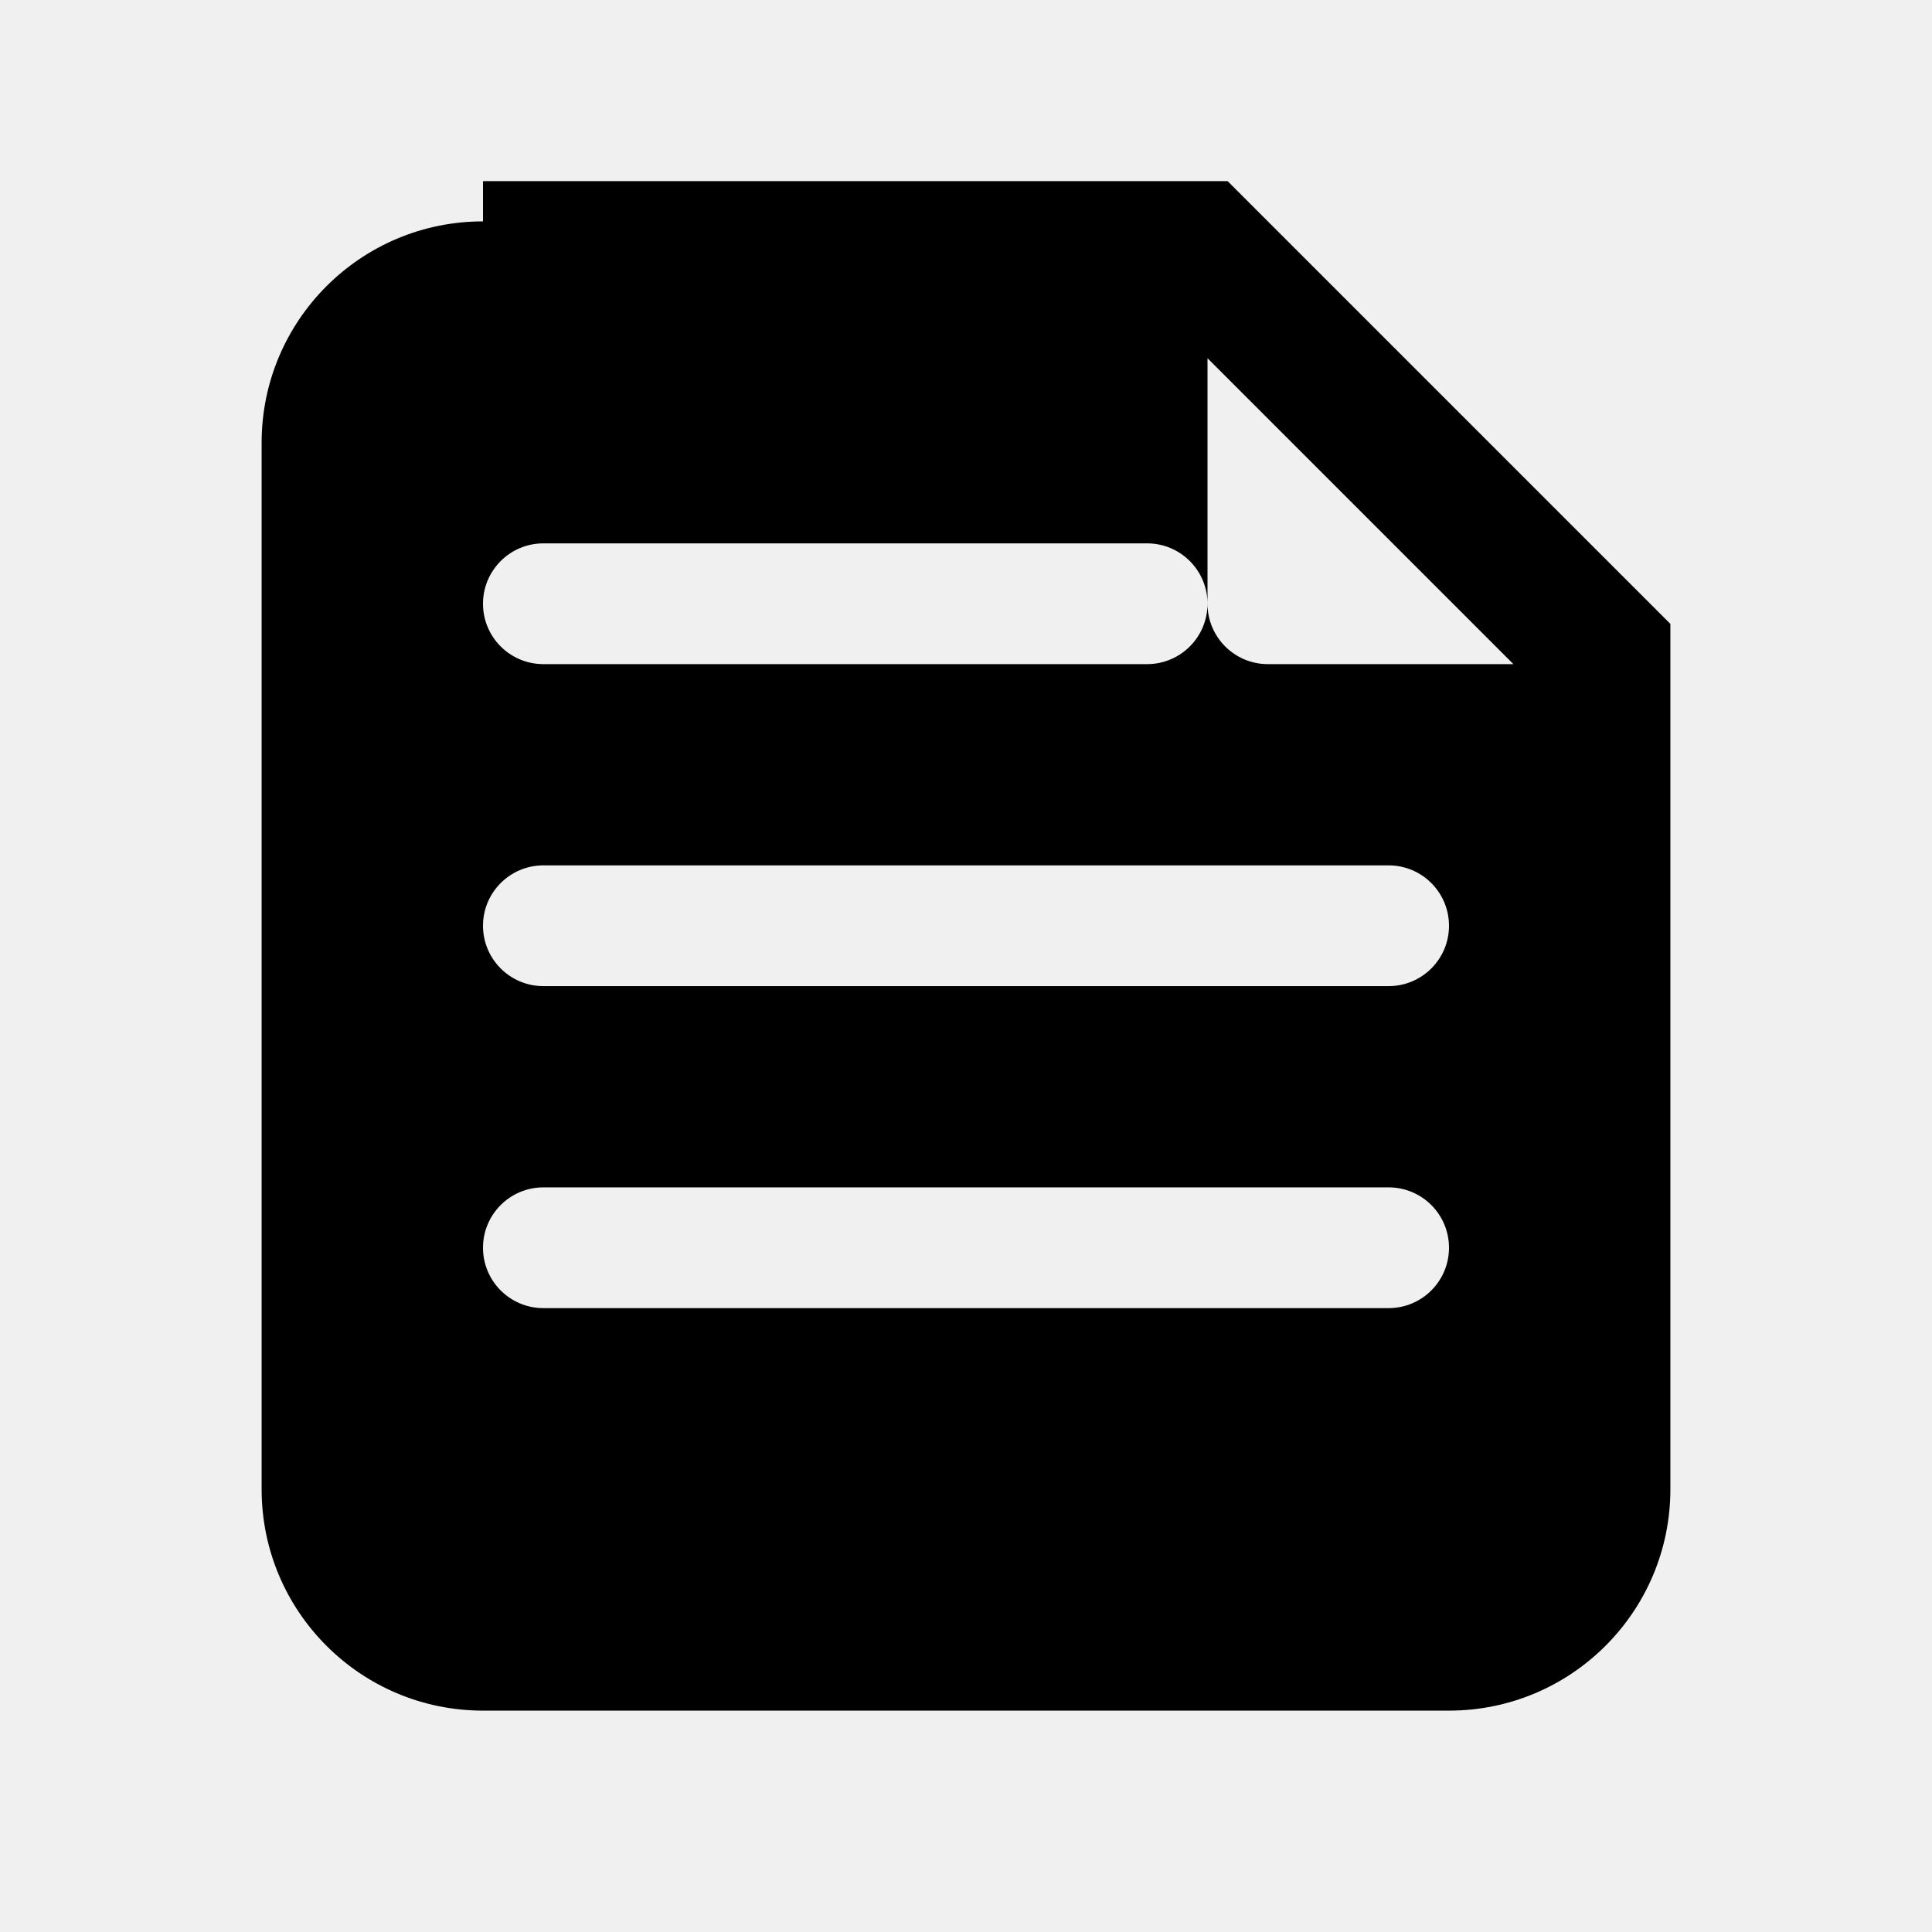
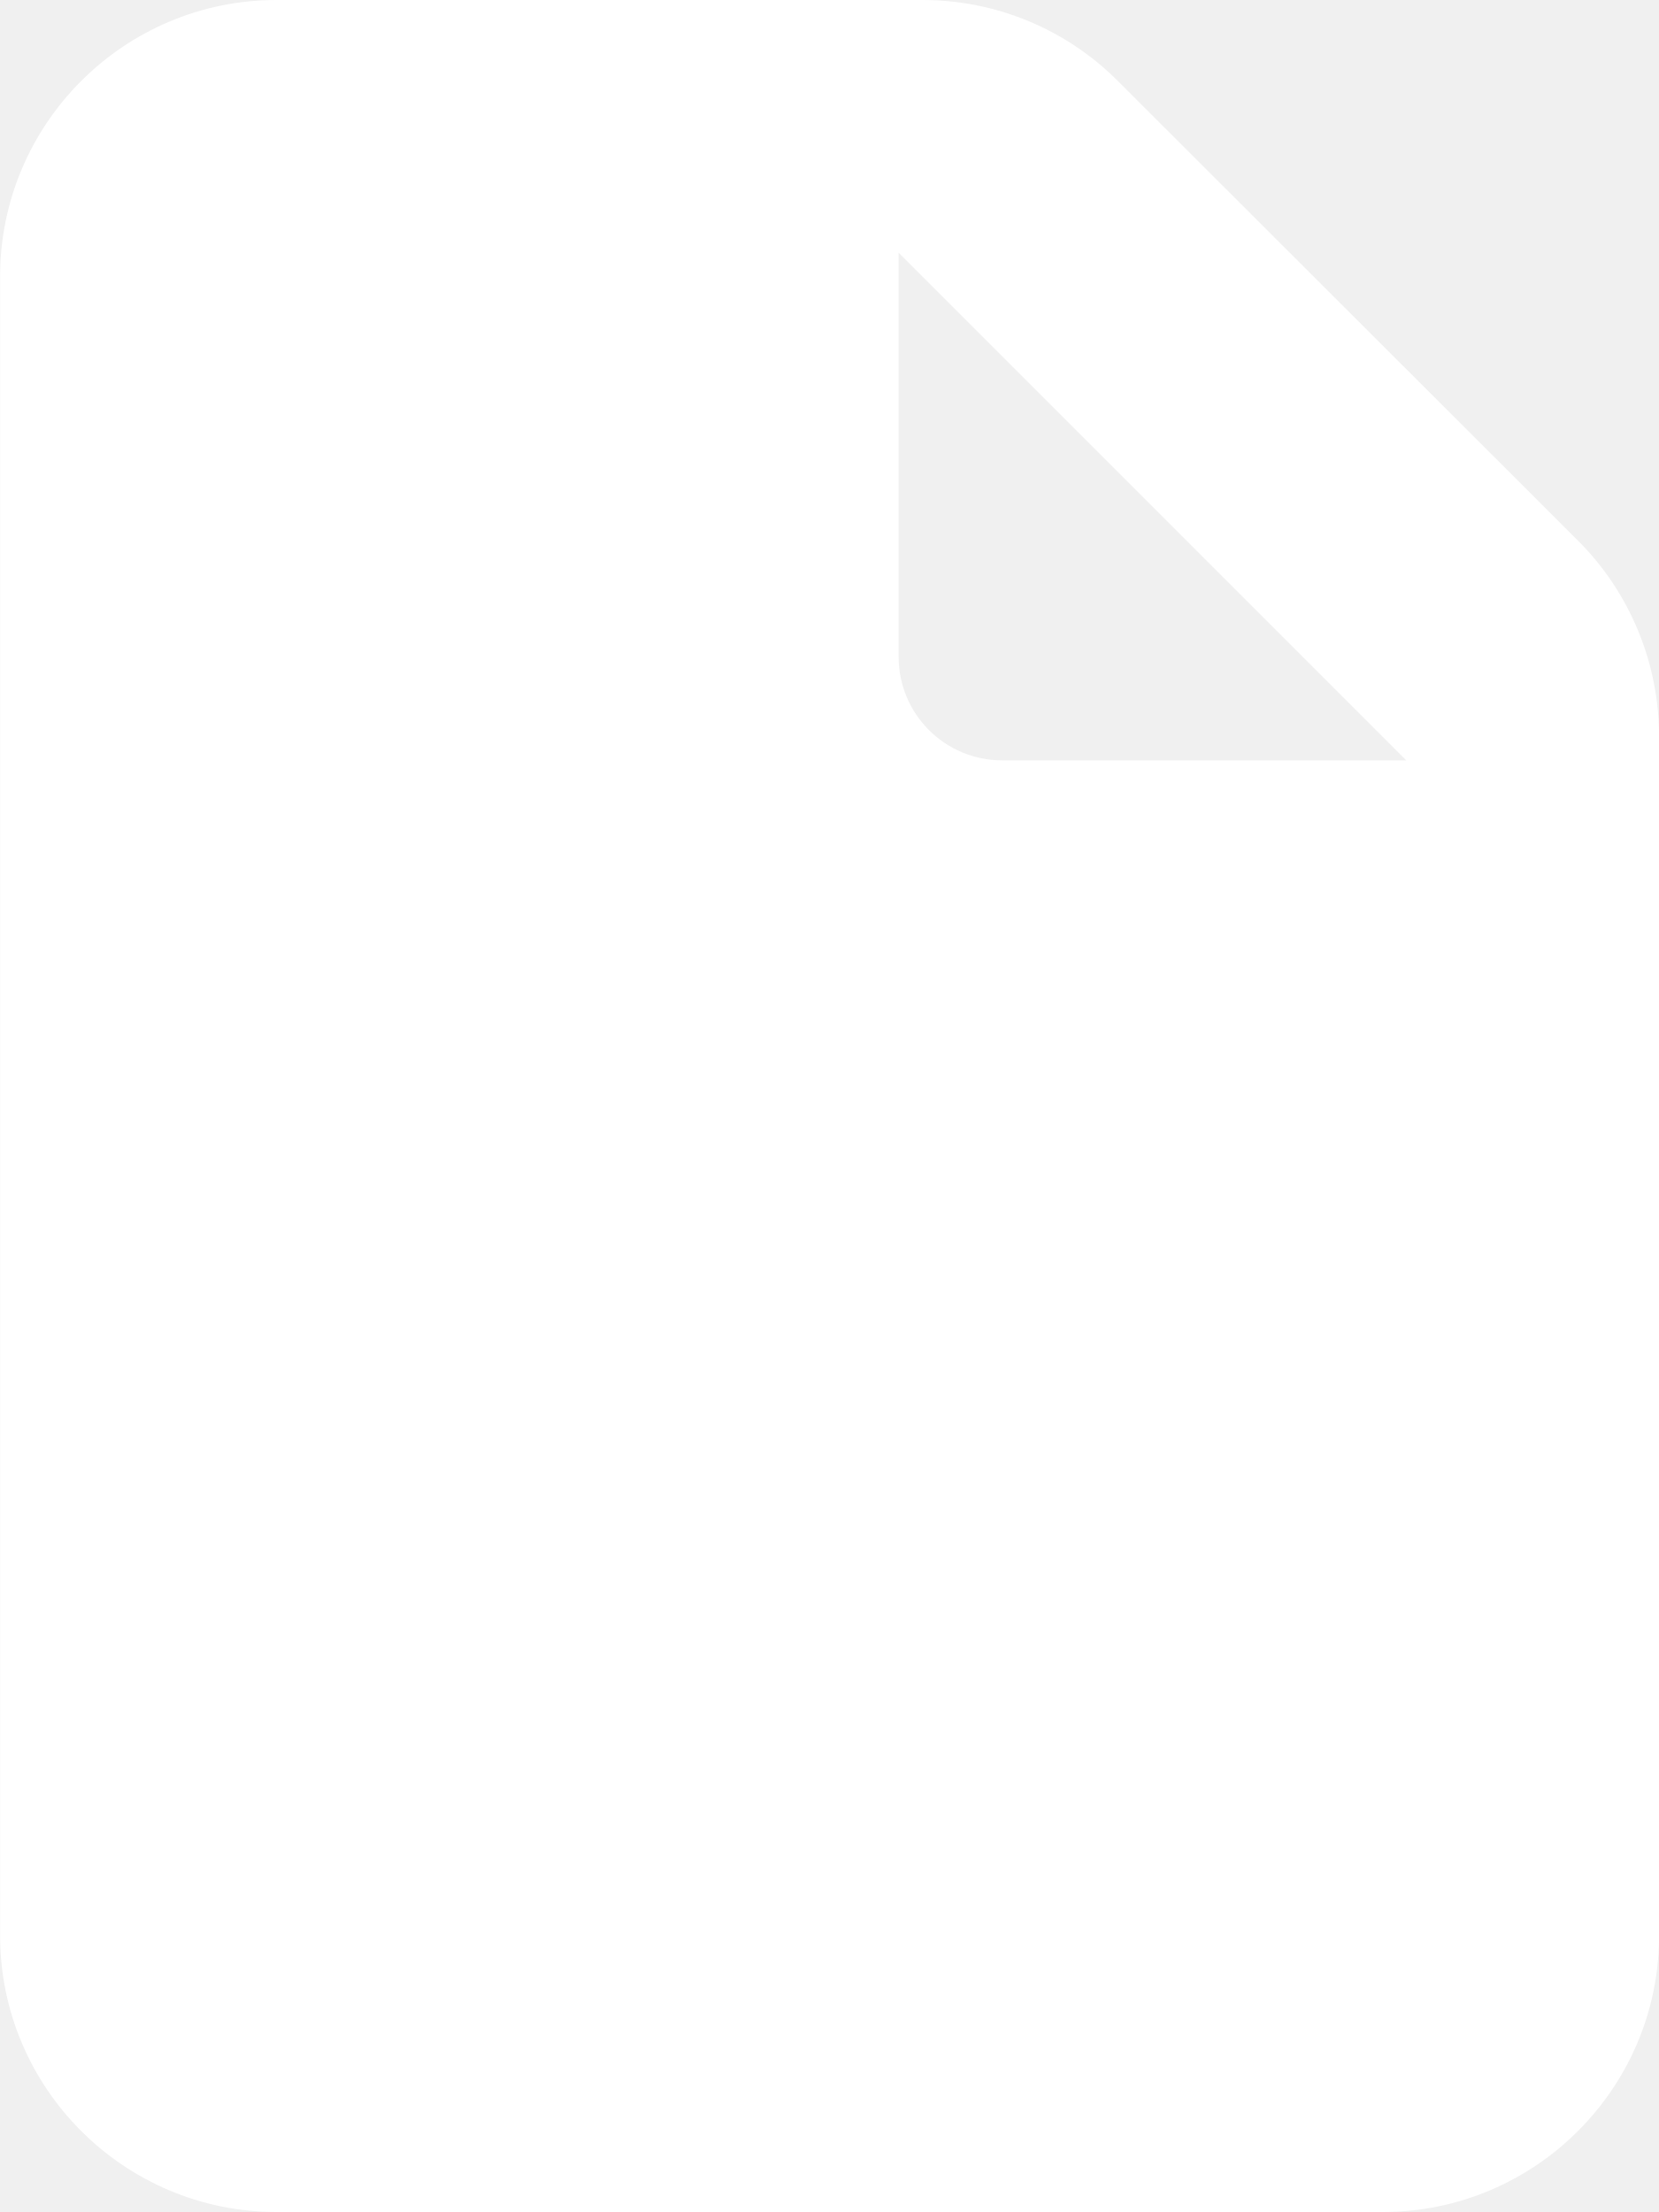
- <svg xmlns="http://www.w3.org/2000/svg" viewBox="0 0 24 24" aria-hidden="true">
-   <path fill="currentColor" d="M6 2.75A2.75 2.75 0 0 0 3.25 5.5v13A2.75 2.75 0 0 0 6 21.25h12A2.75 2.75 0 0 0 20.75 18.5V7.75L15.25 2.25H6zm9 1.7 3.8 3.8h-3.05a.75.75 0 0 1-.75-.75V4.45zm-8.25 2.3h7.5a.75.75 0 0 1 0 1.5h-7.5a.75.75 0 0 1 0-1.5zm0 4h10.5a.75.75 0 0 1 0 1.5H6.75a.75.75 0 0 1 0-1.5zm0 4h10.5a.75.75 0 0 1 0 1.5H6.75a.75.75 0 0 1 0-1.5z" />
+ <svg xmlns="http://www.w3.org/2000/svg" version="1.1" width="18" height="24" viewBox="0,0,18,24">
+   <g transform="translate(-311,-168)">
+     <g fill="#ffffff" stroke="none" stroke-miterlimit="10">
+       <path d="M321.008,168c0.797,0 1.556,0.314 2.119,0.877l4.997,4.992c0.562,0.562 0.877,1.327 0.877,2.123v13.008c0,1.655 -1.345,3 -3,3h-12c-1.655,0 -3,-1.345 -3,-3v-18c0,-1.655 1.345,-3 3,-3zM320.75,170.742v4.383c0,0.623 0.502,1.125 1.125,1.125h4.383z" />
+     </g>
+   </g>
</svg>
